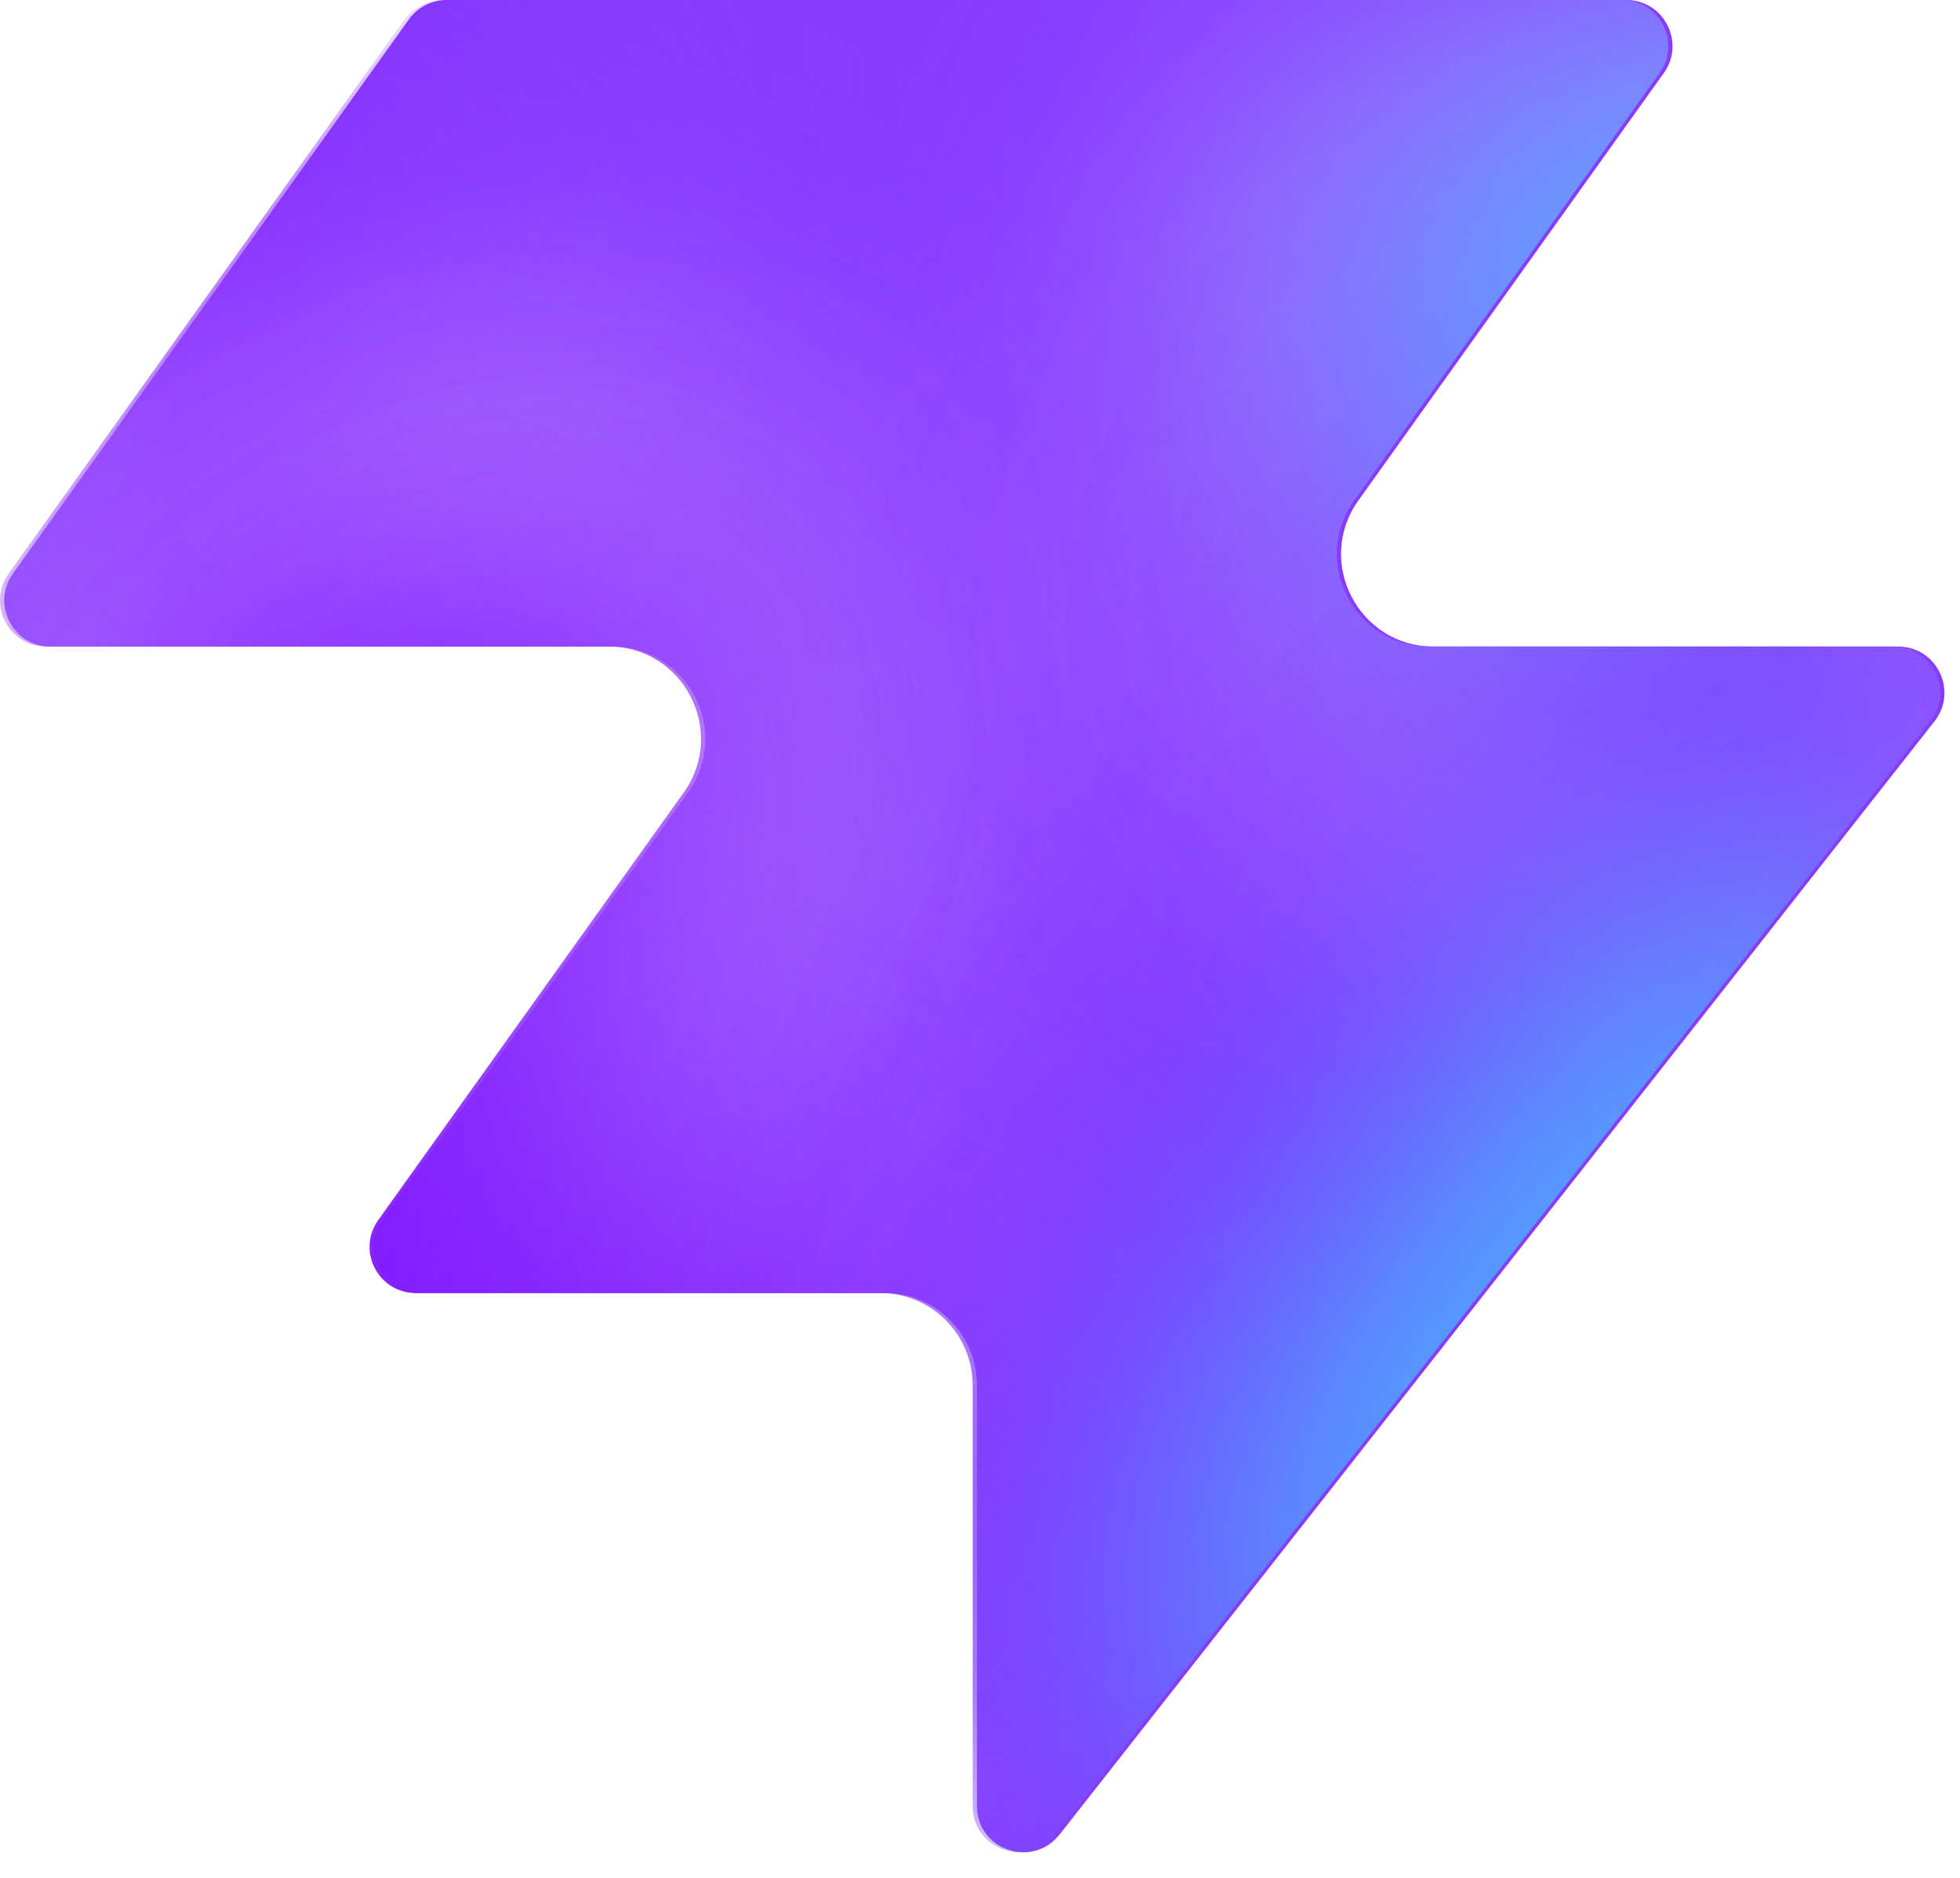
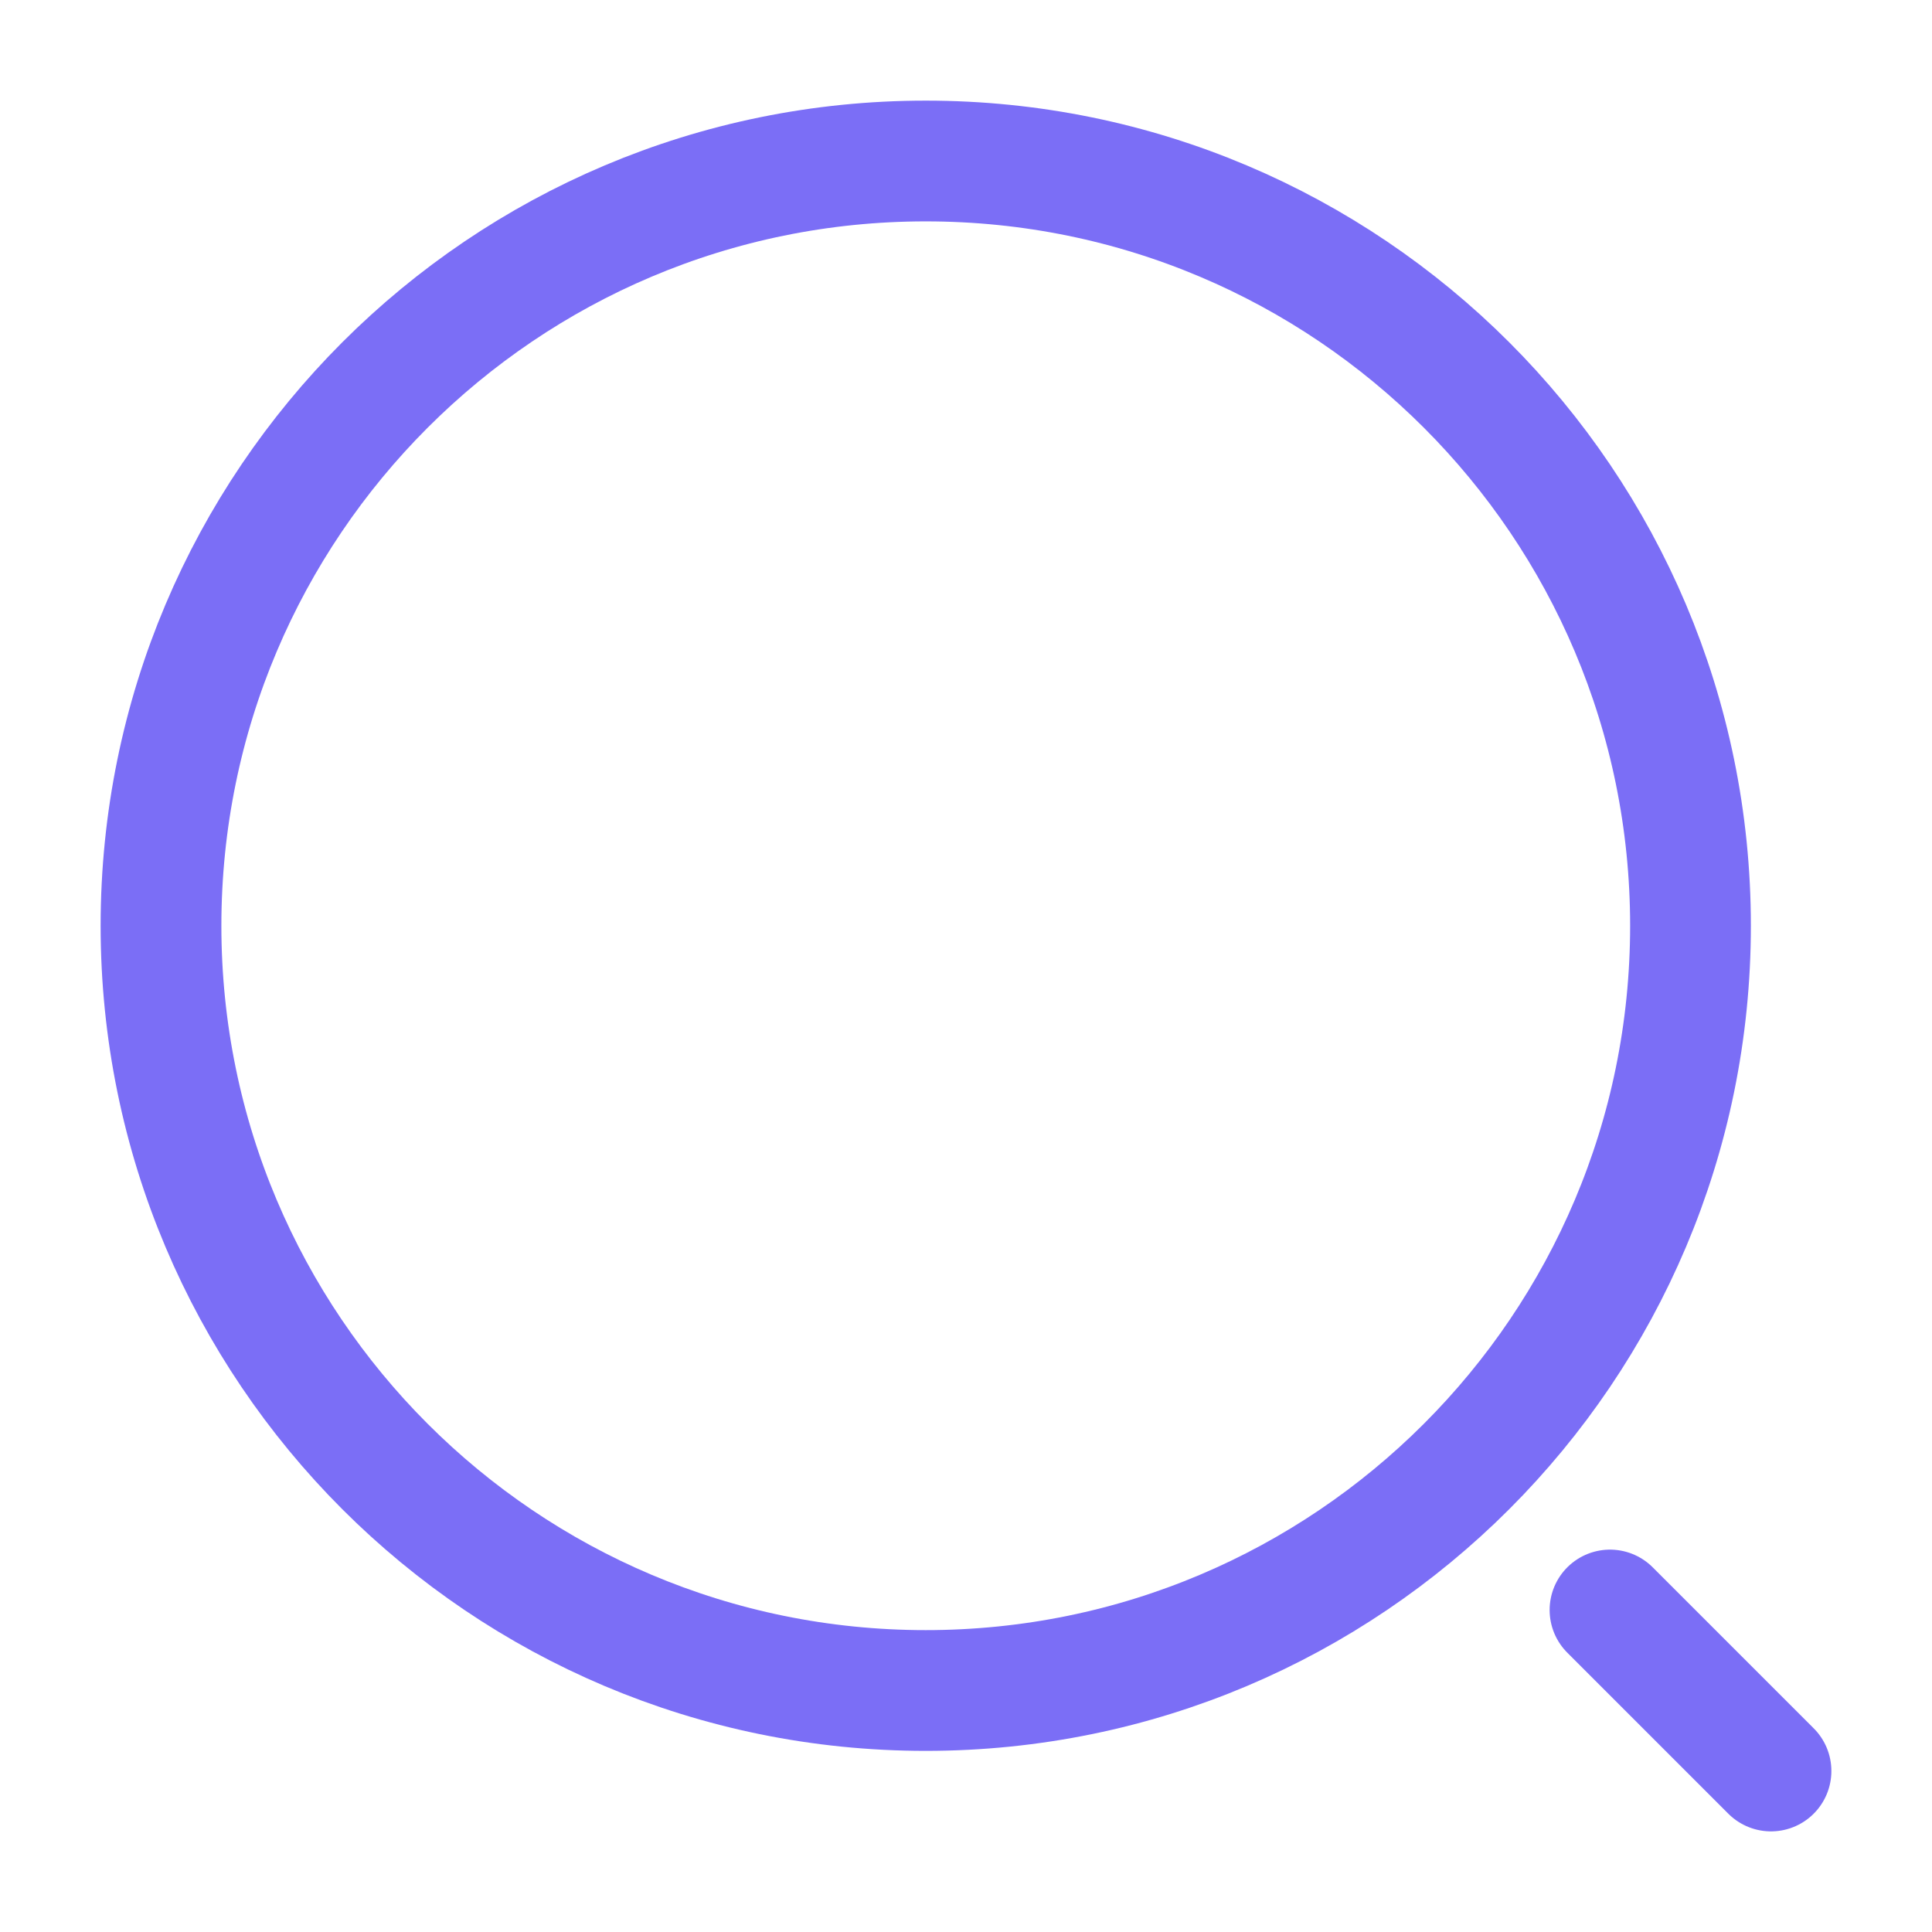
- <svg xmlns="http://www.w3.org/2000/svg" width="48" height="46" fill="none" viewBox="0 0 48 46">
-   <path fill="#863bff" d="M25.946 44.938c-.664.845-2.021.375-2.021-.698V33.937a2.26 2.26 0 0 0-2.262-2.262H10.287c-.92 0-1.456-1.04-.92-1.788l7.48-10.471c1.07-1.497 0-3.578-1.842-3.578H1.237c-.92 0-1.456-1.04-.92-1.788L10.013.474c.214-.297.556-.474.92-.474h28.894c.92 0 1.456 1.04.92 1.788l-7.48 10.471c-1.07 1.498 0 3.579 1.842 3.579h11.377c.943 0 1.473 1.088.89 1.83L25.947 44.94z" style="fill:#863bff;fill:color(display-p3 .525 .23 1);fill-opacity:1" />
-   <mask id="a" width="48" height="46" x="0" y="0" maskUnits="userSpaceOnUse" style="mask-type:alpha">
-     <path fill="#000" d="M25.842 44.938c-.664.844-2.021.375-2.021-.698V33.937a2.26 2.26 0 0 0-2.262-2.262H10.183c-.92 0-1.456-1.04-.92-1.788l7.48-10.471c1.07-1.498 0-3.579-1.842-3.579H1.133c-.92 0-1.456-1.04-.92-1.787L9.91.473c.214-.297.556-.474.92-.474h28.894c.92 0 1.456 1.04.92 1.788l-7.48 10.471c-1.07 1.498 0 3.578 1.842 3.578h11.377c.943 0 1.473 1.088.89 1.832L25.843 44.94z" style="fill:#000;fill-opacity:1" />
-   </mask>
-   <g mask="url(#a)">
-     <g filter="url(#b)">
-       <ellipse cx="5.508" cy="14.704" fill="#ede6ff" rx="5.508" ry="14.704" style="fill:#ede6ff;fill:color(display-p3 .927 .903 1);fill-opacity:1" transform="matrix(.00324 1 1 -.00324 -4.47 31.516)" />
-     </g>
-     <g filter="url(#c)">
-       <ellipse cx="10.399" cy="29.851" fill="#ede6ff" rx="10.399" ry="29.851" style="fill:#ede6ff;fill:color(display-p3 .927 .903 1);fill-opacity:1" transform="matrix(.00324 1 1 -.00324 -39.328 7.883)" />
-     </g>
-     <g filter="url(#d)">
-       <ellipse cx="5.508" cy="30.487" fill="#7e14ff" rx="5.508" ry="30.487" style="fill:#7e14ff;fill:color(display-p3 .492 .077 1);fill-opacity:1" transform="rotate(89.814 -25.913 -14.639)scale(1 -1)" />
-     </g>
-     <g filter="url(#e)">
-       <ellipse cx="5.508" cy="30.599" fill="#7e14ff" rx="5.508" ry="30.599" style="fill:#7e14ff;fill:color(display-p3 .492 .077 1);fill-opacity:1" transform="rotate(89.814 -32.644 -3.334)scale(1 -1)" />
-     </g>
-     <g filter="url(#f)">
-       <ellipse cx="5.508" cy="30.599" fill="#7e14ff" rx="5.508" ry="30.599" style="fill:#7e14ff;fill:color(display-p3 .492 .077 1);fill-opacity:1" transform="matrix(.00324 1 1 -.00324 -34.34 30.47)" />
-     </g>
-     <g filter="url(#g)">
-       <ellipse cx="14.072" cy="22.078" fill="#ede6ff" rx="14.072" ry="22.078" style="fill:#ede6ff;fill:color(display-p3 .927 .903 1);fill-opacity:1" transform="rotate(93.35 24.506 48.493)scale(-1 1)" />
-     </g>
-     <g filter="url(#h)">
-       <ellipse cx="3.47" cy="21.501" fill="#7e14ff" rx="3.47" ry="21.501" style="fill:#7e14ff;fill:color(display-p3 .492 .077 1);fill-opacity:1" transform="rotate(89.009 28.708 47.59)scale(-1 1)" />
-     </g>
-     <g filter="url(#i)">
-       <ellipse cx="3.47" cy="21.501" fill="#7e14ff" rx="3.47" ry="21.501" style="fill:#7e14ff;fill:color(display-p3 .492 .077 1);fill-opacity:1" transform="rotate(89.009 28.708 47.59)scale(-1 1)" />
-     </g>
-     <g filter="url(#j)">
-       <ellipse cx=".387" cy="8.972" fill="#7e14ff" rx="4.407" ry="29.108" style="fill:#7e14ff;fill:color(display-p3 .492 .077 1);fill-opacity:1" transform="rotate(39.51 .387 8.972)" />
-     </g>
-     <g filter="url(#k)">
-       <ellipse cx="47.523" cy="-6.092" fill="#7e14ff" rx="4.407" ry="29.108" style="fill:#7e14ff;fill:color(display-p3 .492 .077 1);fill-opacity:1" transform="rotate(37.892 47.523 -6.092)" />
-     </g>
-     <g filter="url(#l)">
-       <ellipse cx="41.412" cy="6.333" fill="#47bfff" rx="5.971" ry="9.665" style="fill:#47bfff;fill:color(display-p3 .28 .748 1);fill-opacity:1" transform="rotate(37.892 41.412 6.333)" />
-     </g>
-     <g filter="url(#m)">
-       <ellipse cx="-1.879" cy="38.332" fill="#7e14ff" rx="4.407" ry="29.108" style="fill:#7e14ff;fill:color(display-p3 .492 .077 1);fill-opacity:1" transform="rotate(37.892 -1.88 38.332)" />
-     </g>
-     <g filter="url(#n)">
-       <ellipse cx="-1.879" cy="38.332" fill="#7e14ff" rx="4.407" ry="29.108" style="fill:#7e14ff;fill:color(display-p3 .492 .077 1);fill-opacity:1" transform="rotate(37.892 -1.88 38.332)" />
-     </g>
-     <g filter="url(#o)">
-       <ellipse cx="35.651" cy="29.907" fill="#7e14ff" rx="4.407" ry="29.108" style="fill:#7e14ff;fill:color(display-p3 .492 .077 1);fill-opacity:1" transform="rotate(37.892 35.651 29.907)" />
-     </g>
-     <g filter="url(#p)">
-       <ellipse cx="38.418" cy="32.4" fill="#47bfff" rx="5.971" ry="15.297" style="fill:#47bfff;fill:color(display-p3 .28 .748 1);fill-opacity:1" transform="rotate(37.892 38.418 32.4)" />
-     </g>
-   </g>
-   <defs>
-     <filter id="b" width="60.045" height="41.654" x="-19.77" y="16.149" color-interpolation-filters="sRGB" filterUnits="userSpaceOnUse">
-       <feFlood flood-opacity="0" result="BackgroundImageFix" />
-       <feBlend in="SourceGraphic" in2="BackgroundImageFix" result="shape" />
-       <feGaussianBlur result="effect1_foregroundBlur_2002_17158" stdDeviation="7.659" />
-     </filter>
-     <filter id="c" width="90.34" height="51.437" x="-54.613" y="-7.533" color-interpolation-filters="sRGB" filterUnits="userSpaceOnUse">
-       <feFlood flood-opacity="0" result="BackgroundImageFix" />
-       <feBlend in="SourceGraphic" in2="BackgroundImageFix" result="shape" />
-       <feGaussianBlur result="effect1_foregroundBlur_2002_17158" stdDeviation="7.659" />
-     </filter>
-     <filter id="d" width="79.355" height="29.4" x="-49.64" y="2.03" color-interpolation-filters="sRGB" filterUnits="userSpaceOnUse">
-       <feFlood flood-opacity="0" result="BackgroundImageFix" />
-       <feBlend in="SourceGraphic" in2="BackgroundImageFix" result="shape" />
-       <feGaussianBlur result="effect1_foregroundBlur_2002_17158" stdDeviation="4.596" />
-     </filter>
-     <filter id="e" width="79.579" height="29.4" x="-45.045" y="20.029" color-interpolation-filters="sRGB" filterUnits="userSpaceOnUse">
-       <feFlood flood-opacity="0" result="BackgroundImageFix" />
-       <feBlend in="SourceGraphic" in2="BackgroundImageFix" result="shape" />
-       <feGaussianBlur result="effect1_foregroundBlur_2002_17158" stdDeviation="4.596" />
-     </filter>
-     <filter id="f" width="79.579" height="29.4" x="-43.513" y="21.178" color-interpolation-filters="sRGB" filterUnits="userSpaceOnUse">
-       <feFlood flood-opacity="0" result="BackgroundImageFix" />
-       <feBlend in="SourceGraphic" in2="BackgroundImageFix" result="shape" />
-       <feGaussianBlur result="effect1_foregroundBlur_2002_17158" stdDeviation="4.596" />
-     </filter>
-     <filter id="g" width="74.749" height="58.852" x="15.756" y="-17.901" color-interpolation-filters="sRGB" filterUnits="userSpaceOnUse">
-       <feFlood flood-opacity="0" result="BackgroundImageFix" />
-       <feBlend in="SourceGraphic" in2="BackgroundImageFix" result="shape" />
-       <feGaussianBlur result="effect1_foregroundBlur_2002_17158" stdDeviation="7.659" />
-     </filter>
-     <filter id="h" width="61.377" height="25.362" x="23.548" y="2.284" color-interpolation-filters="sRGB" filterUnits="userSpaceOnUse">
-       <feFlood flood-opacity="0" result="BackgroundImageFix" />
-       <feBlend in="SourceGraphic" in2="BackgroundImageFix" result="shape" />
-       <feGaussianBlur result="effect1_foregroundBlur_2002_17158" stdDeviation="4.596" />
-     </filter>
-     <filter id="i" width="61.377" height="25.362" x="23.548" y="2.284" color-interpolation-filters="sRGB" filterUnits="userSpaceOnUse">
-       <feFlood flood-opacity="0" result="BackgroundImageFix" />
-       <feBlend in="SourceGraphic" in2="BackgroundImageFix" result="shape" />
-       <feGaussianBlur result="effect1_foregroundBlur_2002_17158" stdDeviation="4.596" />
-     </filter>
-     <filter id="j" width="56.045" height="63.649" x="-27.636" y="-22.853" color-interpolation-filters="sRGB" filterUnits="userSpaceOnUse">
-       <feFlood flood-opacity="0" result="BackgroundImageFix" />
-       <feBlend in="SourceGraphic" in2="BackgroundImageFix" result="shape" />
-       <feGaussianBlur result="effect1_foregroundBlur_2002_17158" stdDeviation="4.596" />
-     </filter>
-     <filter id="k" width="54.814" height="64.646" x="20.116" y="-38.415" color-interpolation-filters="sRGB" filterUnits="userSpaceOnUse">
-       <feFlood flood-opacity="0" result="BackgroundImageFix" />
-       <feBlend in="SourceGraphic" in2="BackgroundImageFix" result="shape" />
-       <feGaussianBlur result="effect1_foregroundBlur_2002_17158" stdDeviation="4.596" />
-     </filter>
-     <filter id="l" width="33.541" height="35.313" x="24.641" y="-11.323" color-interpolation-filters="sRGB" filterUnits="userSpaceOnUse">
-       <feFlood flood-opacity="0" result="BackgroundImageFix" />
-       <feBlend in="SourceGraphic" in2="BackgroundImageFix" result="shape" />
-       <feGaussianBlur result="effect1_foregroundBlur_2002_17158" stdDeviation="4.596" />
-     </filter>
-     <filter id="m" width="54.814" height="64.646" x="-29.286" y="6.009" color-interpolation-filters="sRGB" filterUnits="userSpaceOnUse">
-       <feFlood flood-opacity="0" result="BackgroundImageFix" />
-       <feBlend in="SourceGraphic" in2="BackgroundImageFix" result="shape" />
-       <feGaussianBlur result="effect1_foregroundBlur_2002_17158" stdDeviation="4.596" />
-     </filter>
-     <filter id="n" width="54.814" height="64.646" x="-29.286" y="6.009" color-interpolation-filters="sRGB" filterUnits="userSpaceOnUse">
-       <feFlood flood-opacity="0" result="BackgroundImageFix" />
-       <feBlend in="SourceGraphic" in2="BackgroundImageFix" result="shape" />
-       <feGaussianBlur result="effect1_foregroundBlur_2002_17158" stdDeviation="4.596" />
-     </filter>
-     <filter id="o" width="54.814" height="64.646" x="8.244" y="-2.416" color-interpolation-filters="sRGB" filterUnits="userSpaceOnUse">
-       <feFlood flood-opacity="0" result="BackgroundImageFix" />
-       <feBlend in="SourceGraphic" in2="BackgroundImageFix" result="shape" />
-       <feGaussianBlur result="effect1_foregroundBlur_2002_17158" stdDeviation="4.596" />
-     </filter>
-     <filter id="p" width="39.409" height="43.623" x="18.713" y="10.588" color-interpolation-filters="sRGB" filterUnits="userSpaceOnUse">
-       <feFlood flood-opacity="0" result="BackgroundImageFix" />
-       <feBlend in="SourceGraphic" in2="BackgroundImageFix" result="shape" />
-       <feGaussianBlur result="effect1_foregroundBlur_2002_17158" stdDeviation="4.596" />
-     </filter>
-   </defs>
+ <svg xmlns="http://www.w3.org/2000/svg" width="24" height="24" viewBox="0 0 24 24" fill="none">
+   <path d="M11.5 21C16.747 21 21 16.747 21 11.5C21 6.253 16.747 2 11.5 2C6.253 2 2 6.253 2 11.5C2 16.747 6.253 21 11.5 21Z" stroke="#7B6EF6" stroke-width="1.5" stroke-linecap="round" stroke-linejoin="round" />
+   <path d="M22 22L20 20" stroke="#7B6EF6" stroke-width="1.5" stroke-linecap="round" stroke-linejoin="round" />
</svg>
